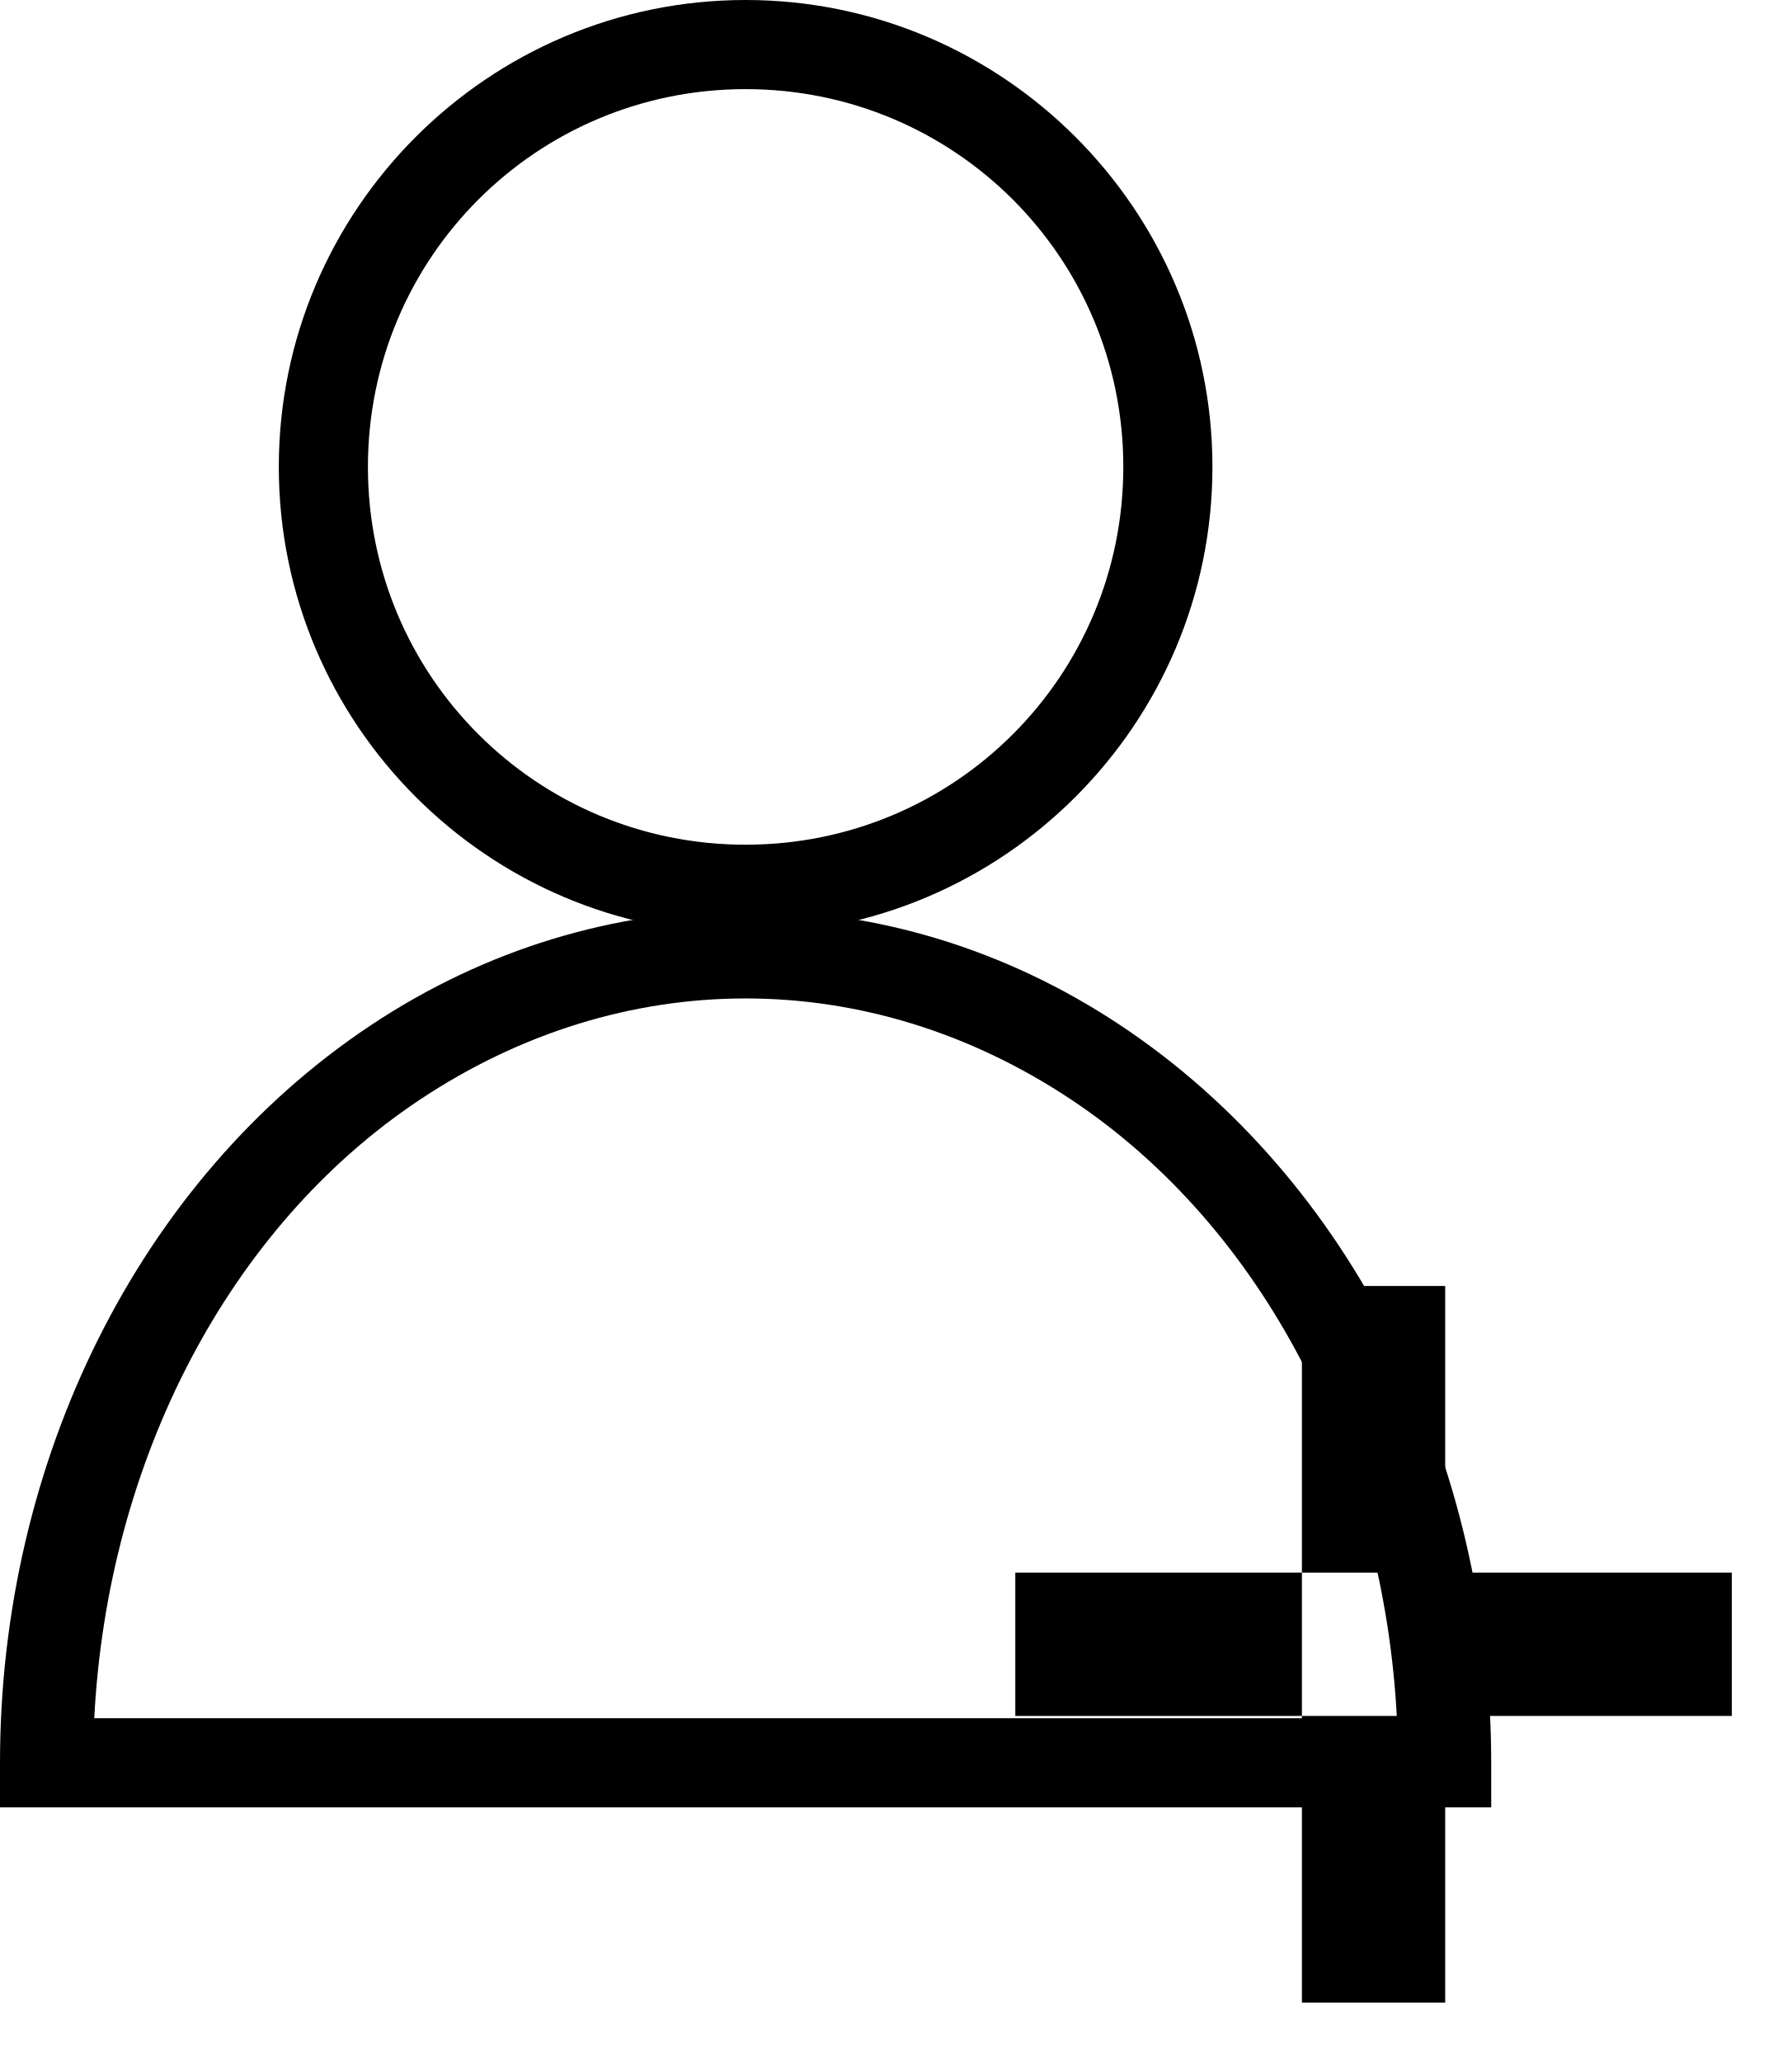
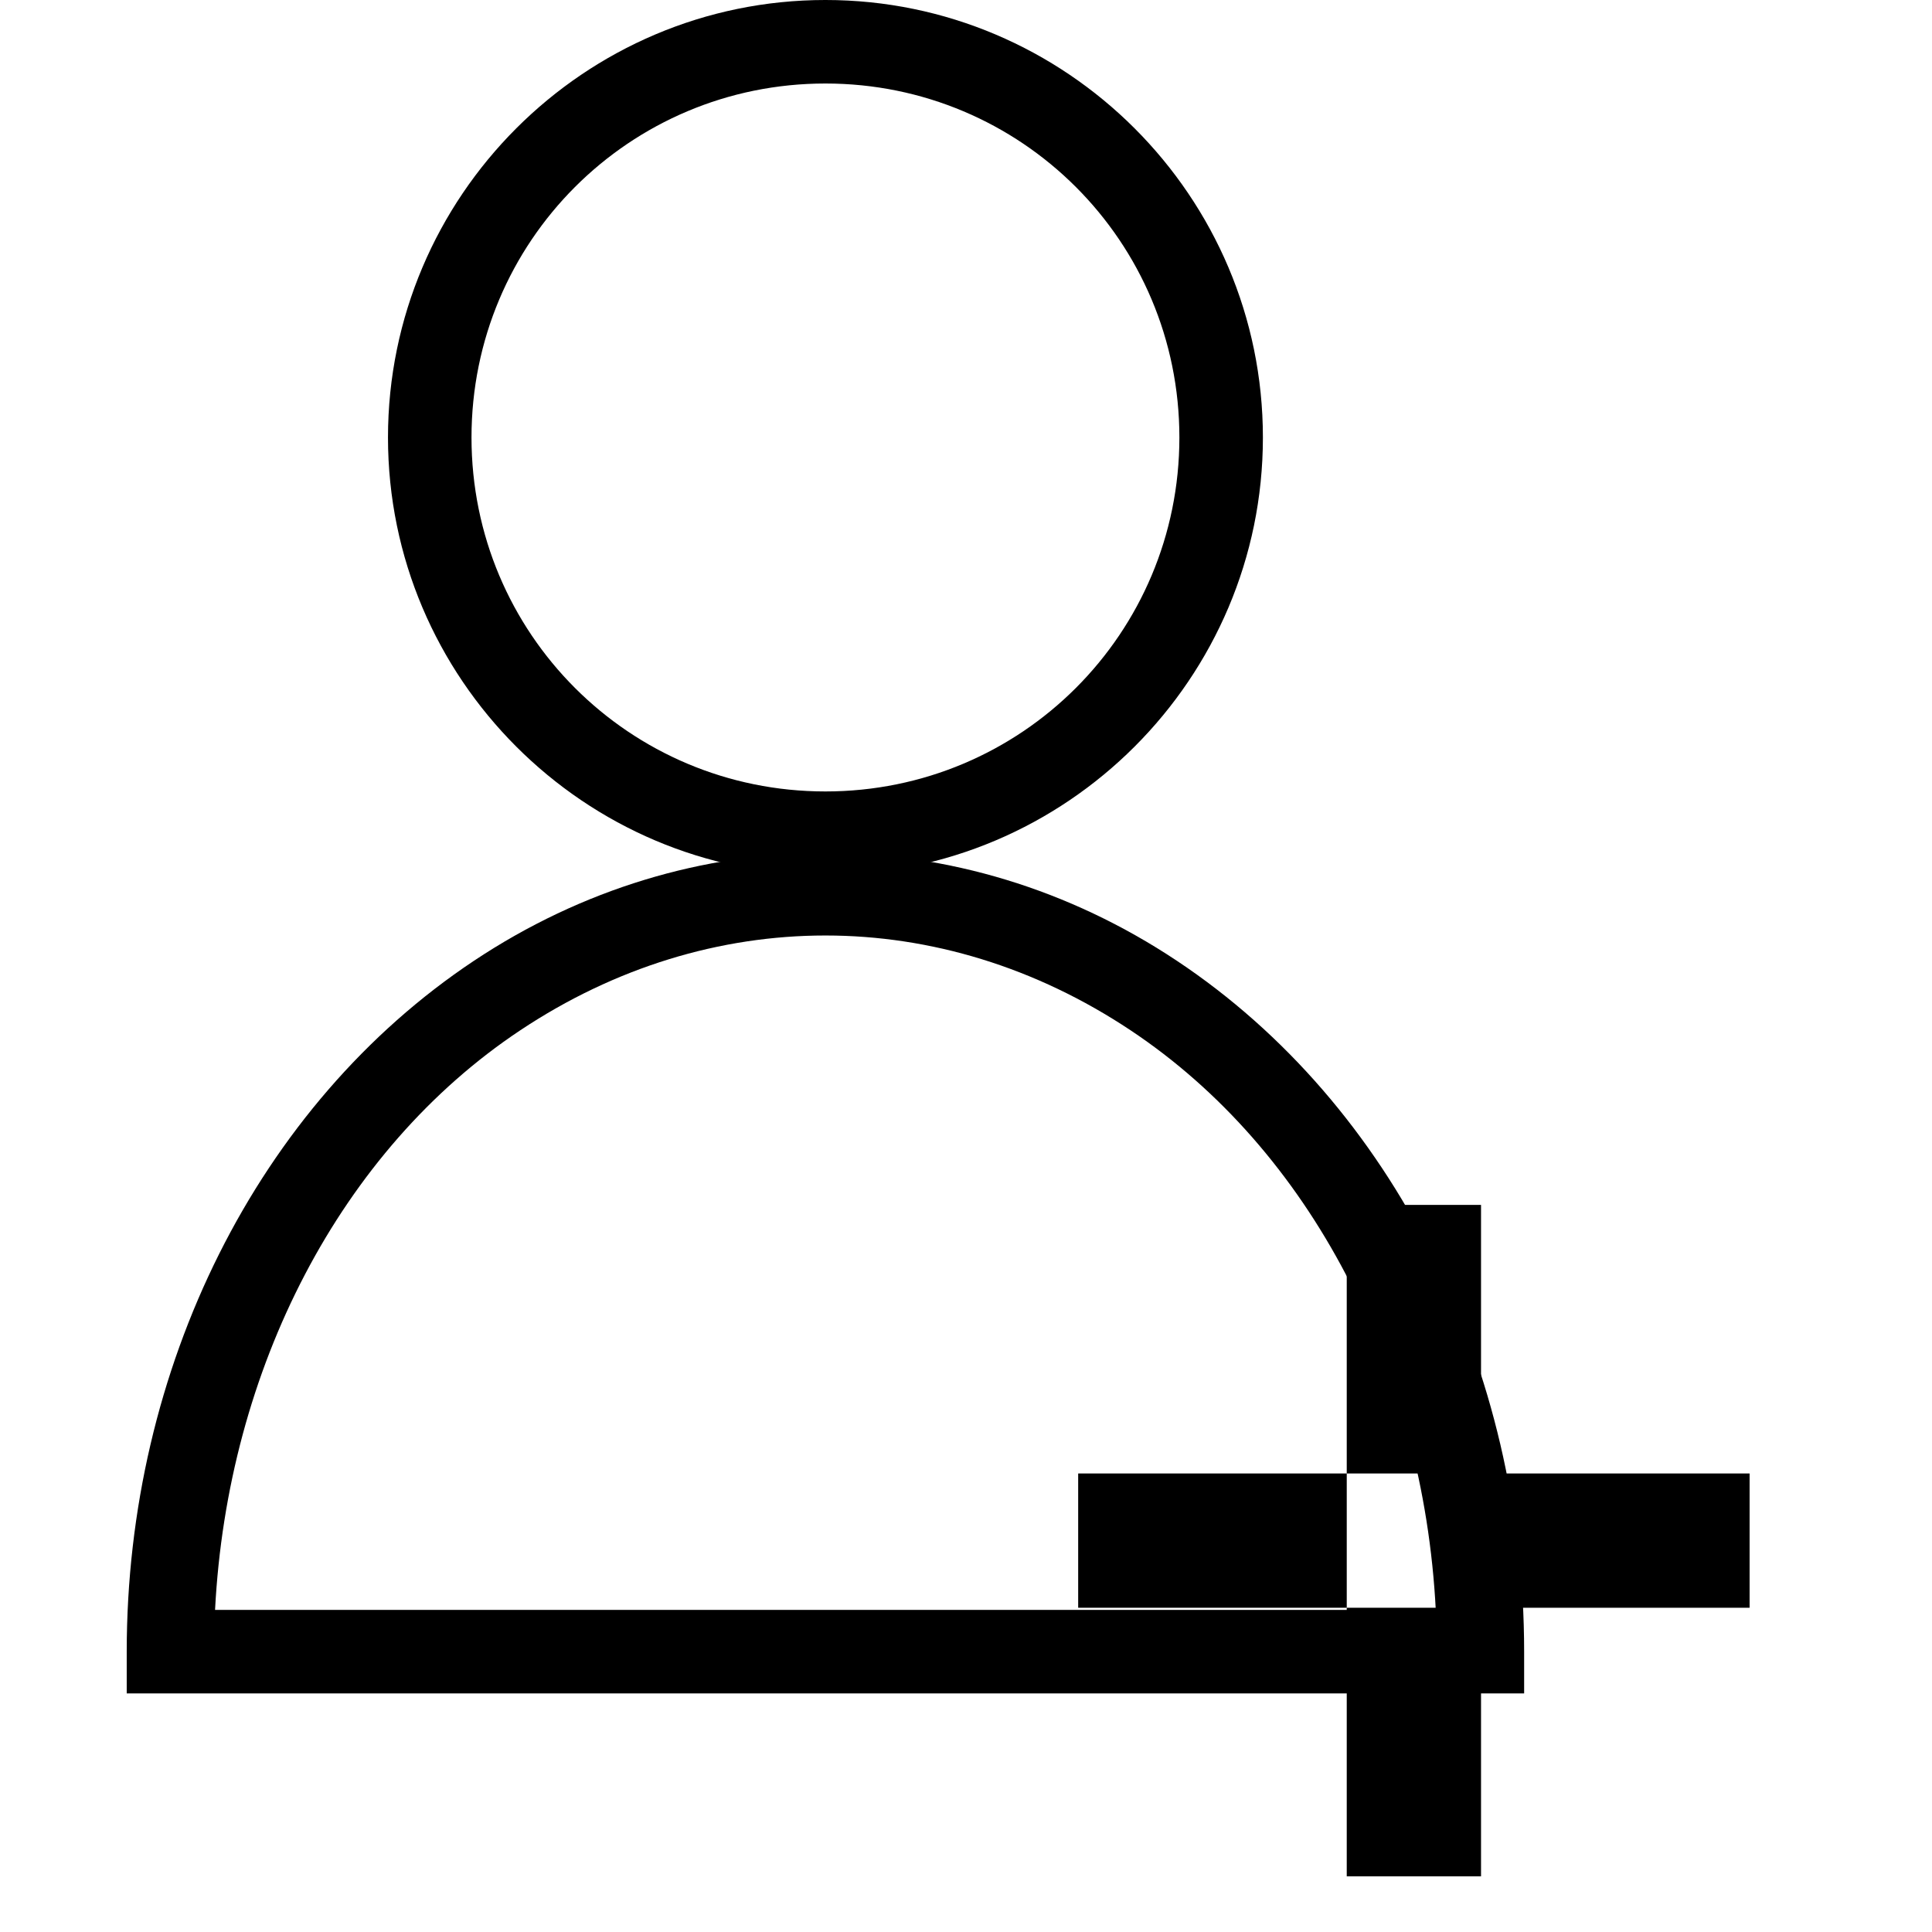
- <svg xmlns="http://www.w3.org/2000/svg" width="60.296mm" height="69.4mm" viewBox="0 0 60.296 69.4" version="1.1" id="svg1">
-   <defs id="defs1" />
-   <g id="layer1" transform="translate(0,-4.285156)">
-     <path style="baseline-shift:baseline;display:inline;overflow:visible;vector-effect:none;enable-background:accumulate;stop-color:#000000;stop-opacity:1;opacity:1" d="m -25.098,-35.715 c -8.661,0 -15.715,7.054 -15.715,15.715 0,8.661 7.054,15.715 15.715,15.715 8.661,-10e-8 15.713,-7.054 15.713,-15.715 0,-8.661 -7.052,-15.715 -15.713,-15.715 z m 0,3 c 7.039,0 12.713,5.675 12.713,12.715 0,7.039 -5.673,12.715 -12.713,12.715 -7.039,0 -12.715,-5.675 -12.715,-12.715 0,-7.039 5.675,-12.715 12.715,-12.715 z" id="path12-3" transform="scale(-1)" />
-     <path style="baseline-shift:baseline;display:inline;overflow:visible;vector-effect:none;enable-background:accumulate;stop-color:#000000;stop-opacity:1;opacity:1" d="m -50.197,-65.115 v 1.5 c 0,10.184 4.694,19.639 12.469,24.814 7.775,5.176 17.485,5.176 25.26,0 C -4.694,-43.977 0,-53.431 0,-63.615 v -1.5 h -25.098 z m 3.174,3 h 21.926 21.924 c -0.446,8.657 -4.508,16.523 -10.957,20.816 -6.828,4.546 -15.107,4.546 -21.936,0 -6.449,-4.293 -10.511,-12.159 -10.957,-20.816 z" id="path12" transform="scale(-1)" />
+ <svg xmlns="http://www.w3.org/2000/svg" width="69.4mm" height="69.4mm" viewBox="-4.552 0 69.4 69.4">
+   <g transform="translate(0,-4.285156)">
+     <path transform="scale(-1)" d="m -25.098,-35.715 c -8.661,0 -15.715,7.054 -15.715,15.715 0,8.661 7.054,15.715 15.715,15.715 8.661,-10e-8 15.713,-7.054 15.713,-15.715 0,-8.661 -7.052,-15.715 -15.713,-15.715 z m 0,3 c 7.039,0 12.713,5.675 12.713,12.715 0,7.039 -5.673,12.715 -12.713,12.715 -7.039,0 -12.715,-5.675 -12.715,-12.715 0,-7.039 5.675,-12.715 12.715,-12.715 z" />
+     <path transform="scale(-1)" d="m -50.197,-65.115 v 1.5 c 0,10.184 4.694,19.639 12.469,24.814 7.775,5.176 17.485,5.176 25.26,0 C -4.694,-43.977 0,-53.431 0,-63.615 v -1.5 h -25.098 z m 3.174,3 h 21.926 21.924 c -0.446,8.657 -4.508,16.523 -10.957,20.816 -6.828,4.546 -15.107,4.546 -21.936,0 -6.449,-4.293 -10.511,-12.159 -10.957,-20.816 z" />
  </g>
-   <g id="layer2" transform="translate(34.17754,43.28174) scale(0.1607889)">
-     <path id="rect1" style="fill:#000000;stroke:#000000;stroke-width:0" d="M 60,0 V 60 H 90 V 0 Z M 90,60 V 90 H 150 V 60 Z m 0,30 H 60 v 60 h 30 z m -30,0 V 60 H 0 v 30 z" />
+   <g transform="translate(34.17754,43.28174) scale(0.1607889)">
+     <path d="M 60,0 V 60 H 90 V 0 Z M 90,60 V 90 H 150 V 60 Z m 0,30 H 60 v 60 h 30 z m -30,0 V 60 H 0 v 30 z" />
  </g>
</svg>
